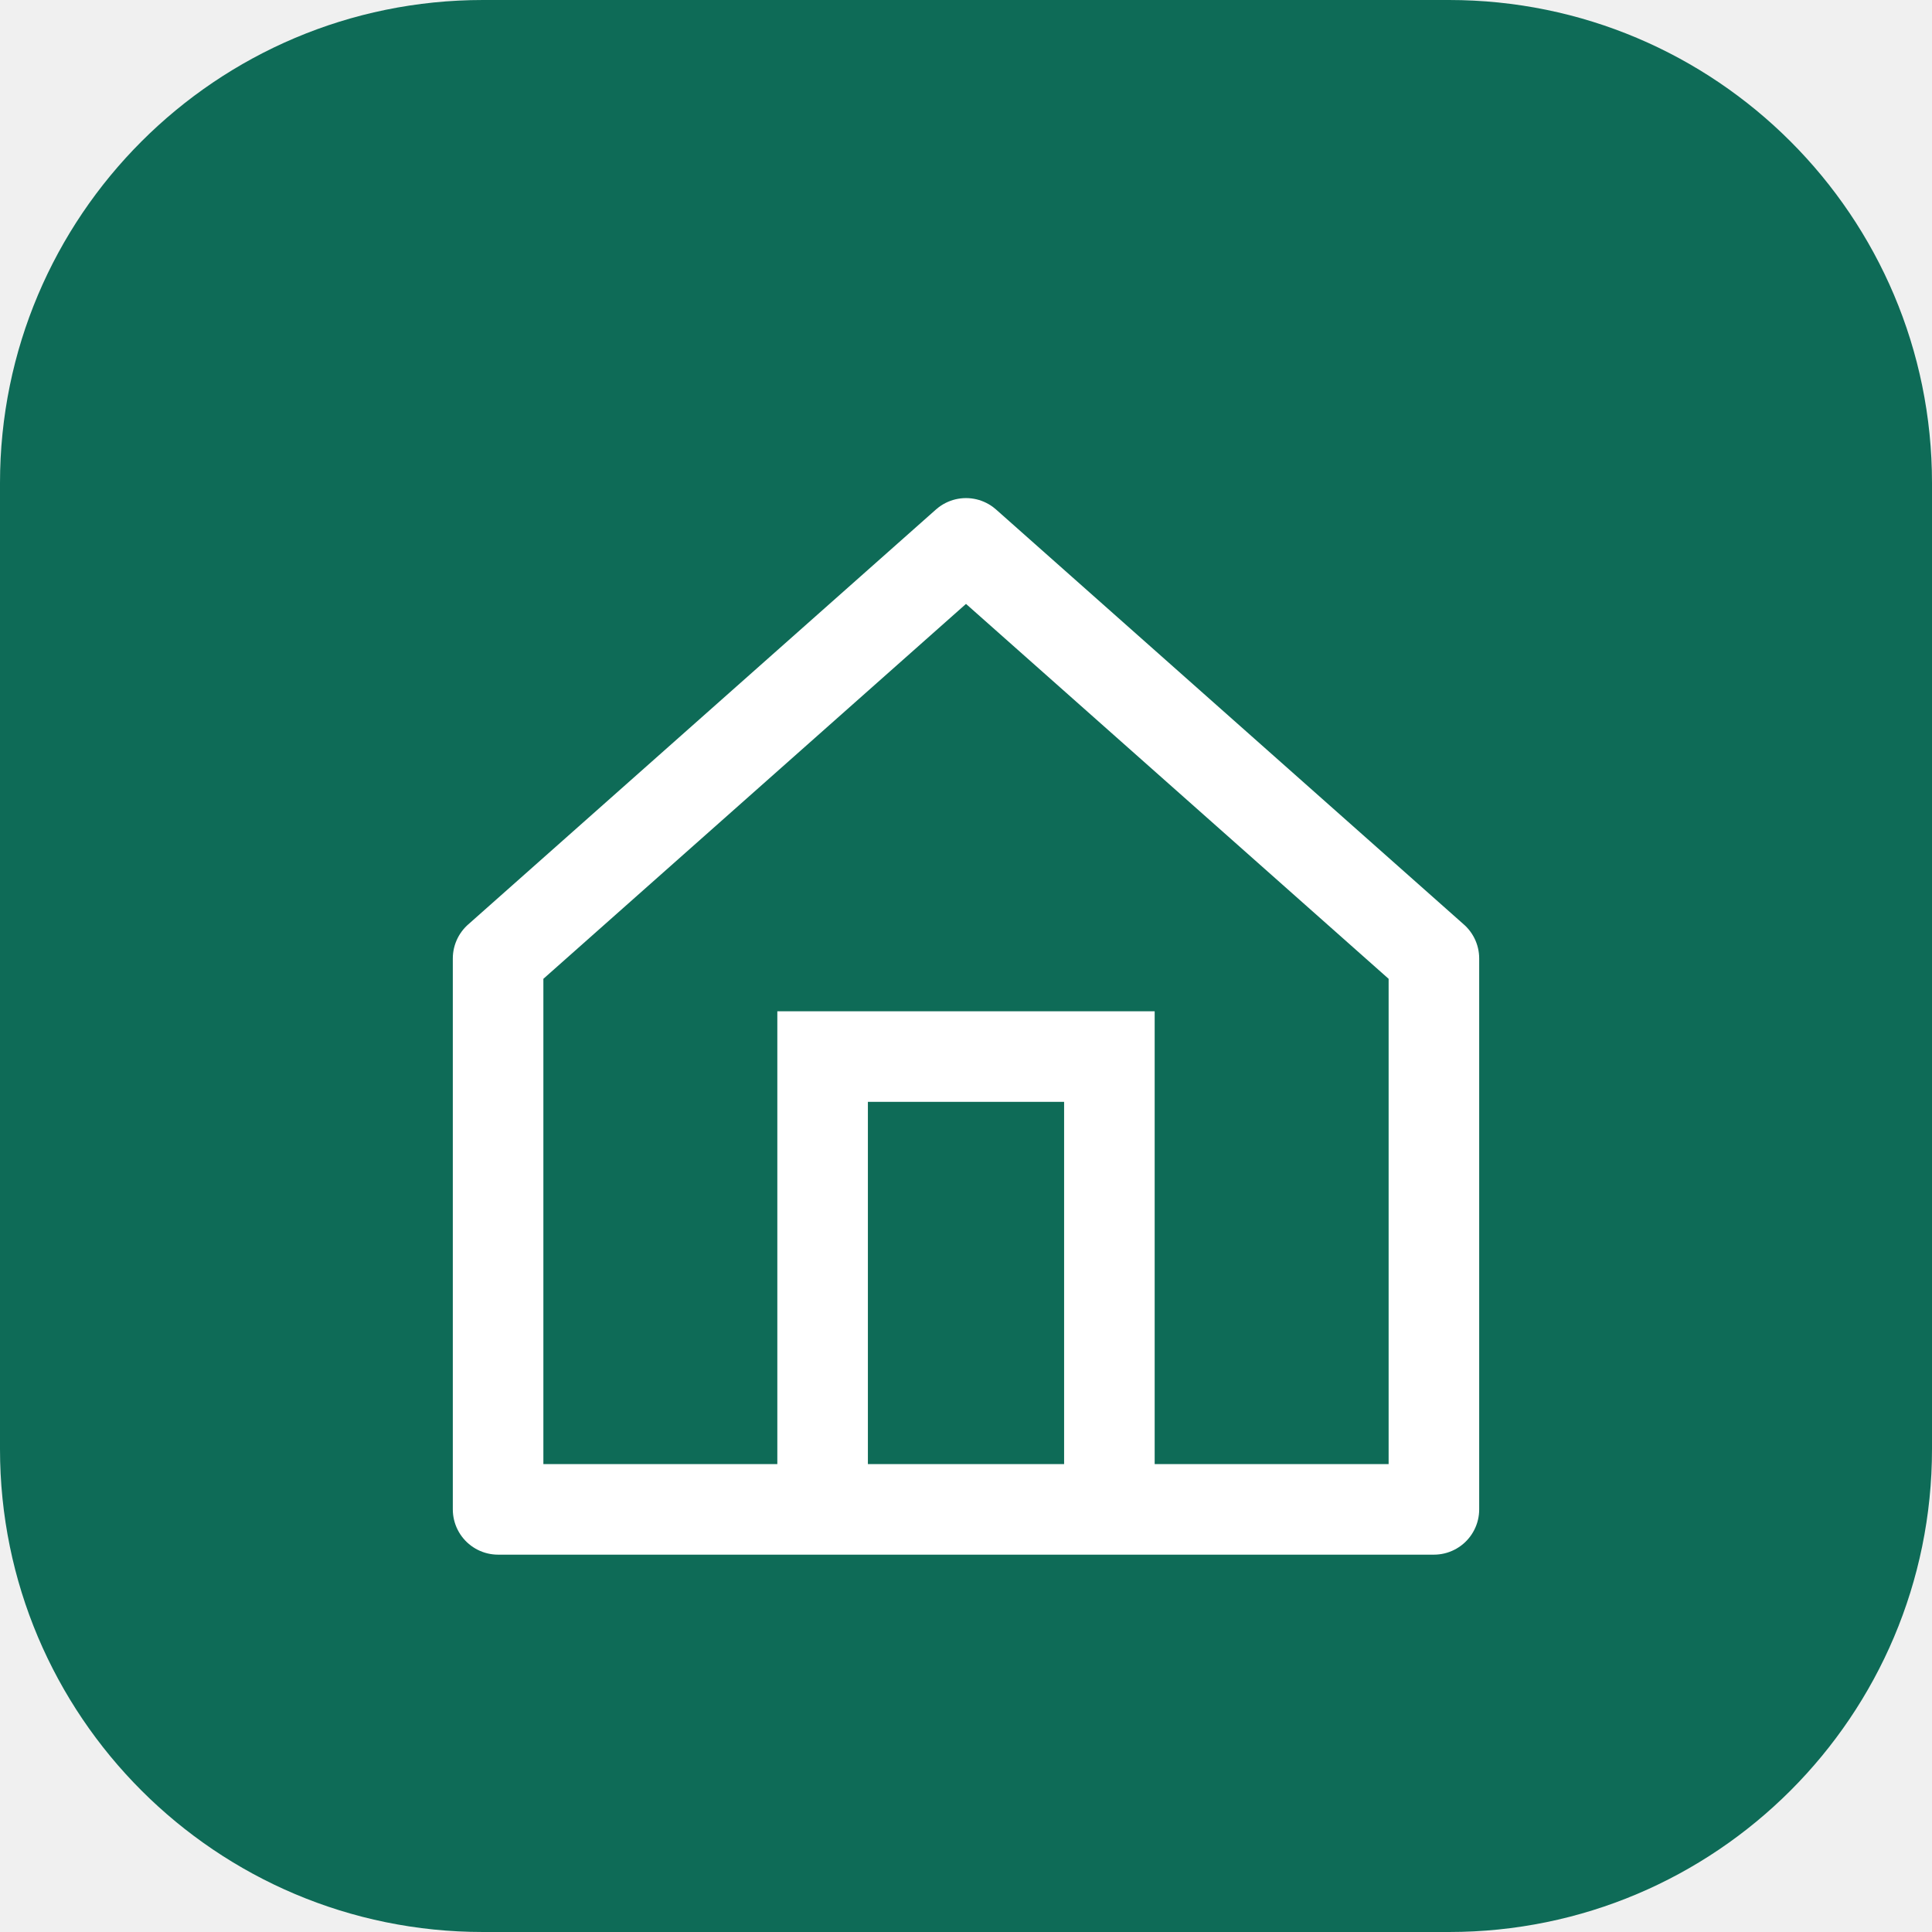
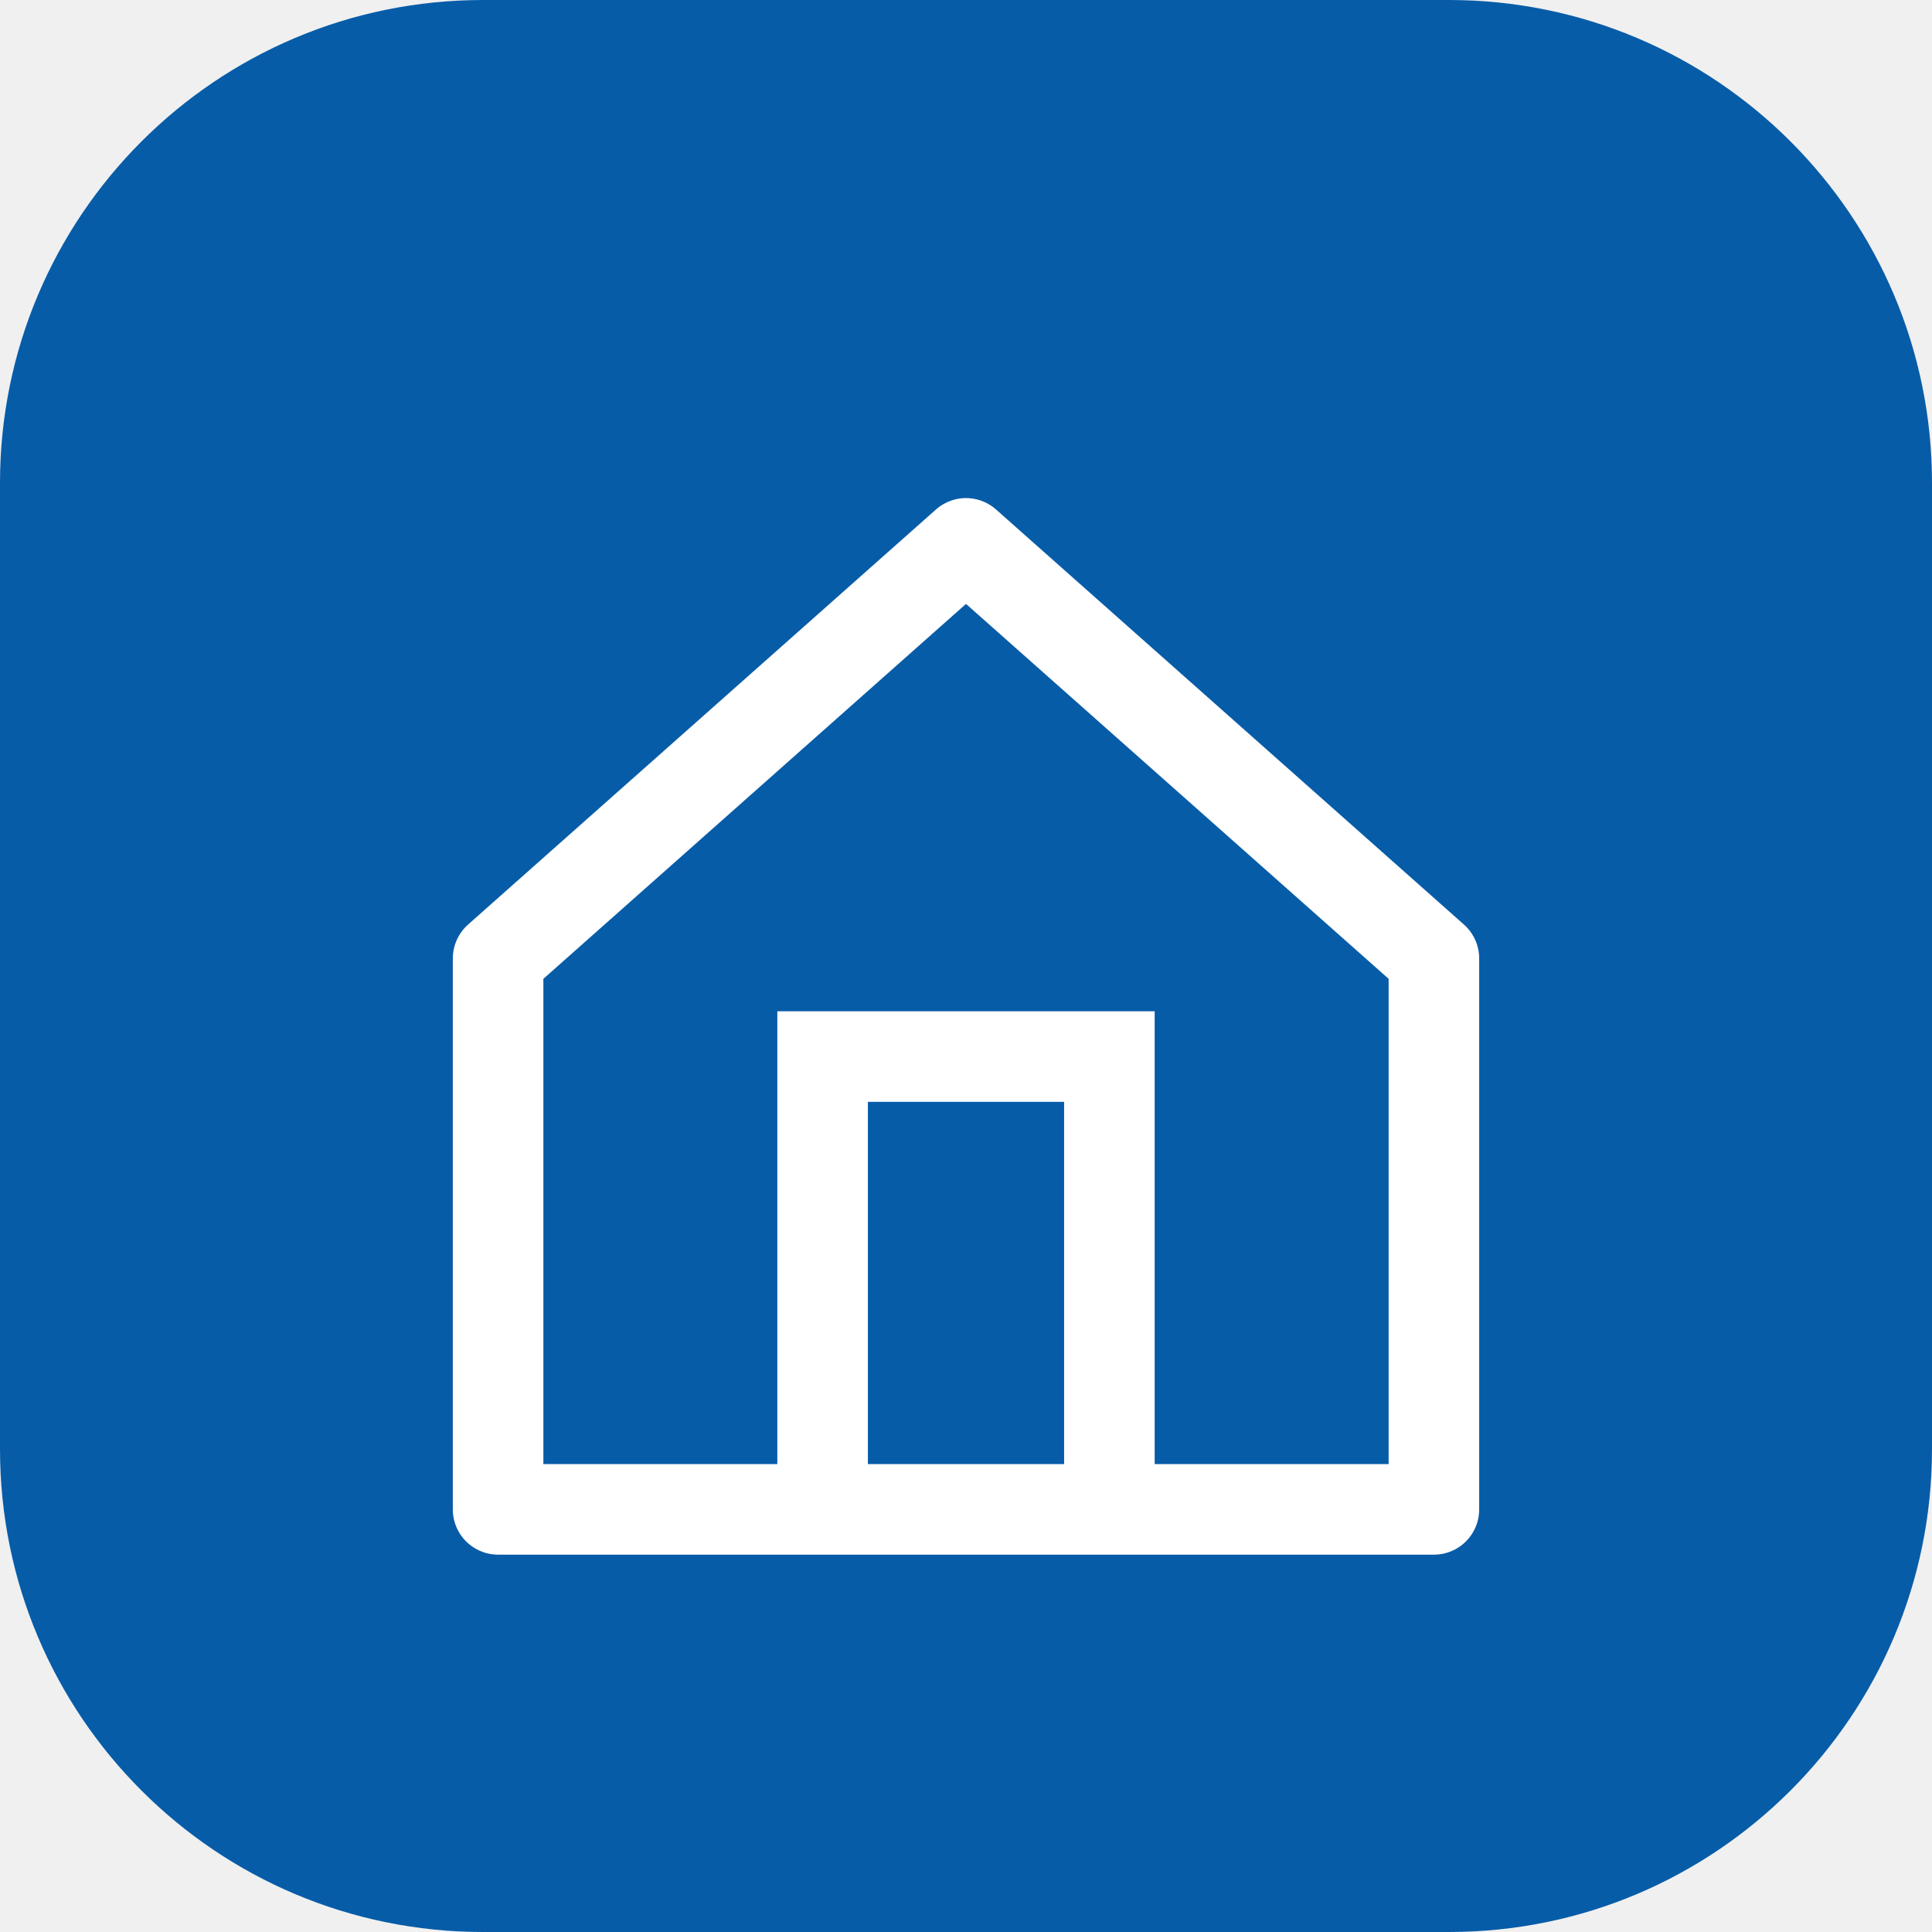
<svg xmlns="http://www.w3.org/2000/svg" viewBox="0 0 512 512">
-   <rect width="512" height="512" rx="128" fill="#0e6b57" />
+   <rect width="512" height="512" rx="128" fill="#075ca8" />
  <path d="m132 254 124-110 124 110v146H132Z" fill="none" stroke="#fff" stroke-width="24" stroke-linejoin="round" />
  <path d="M218 400V280h76v120" fill="none" stroke="#fff" stroke-width="24" />
</svg>
